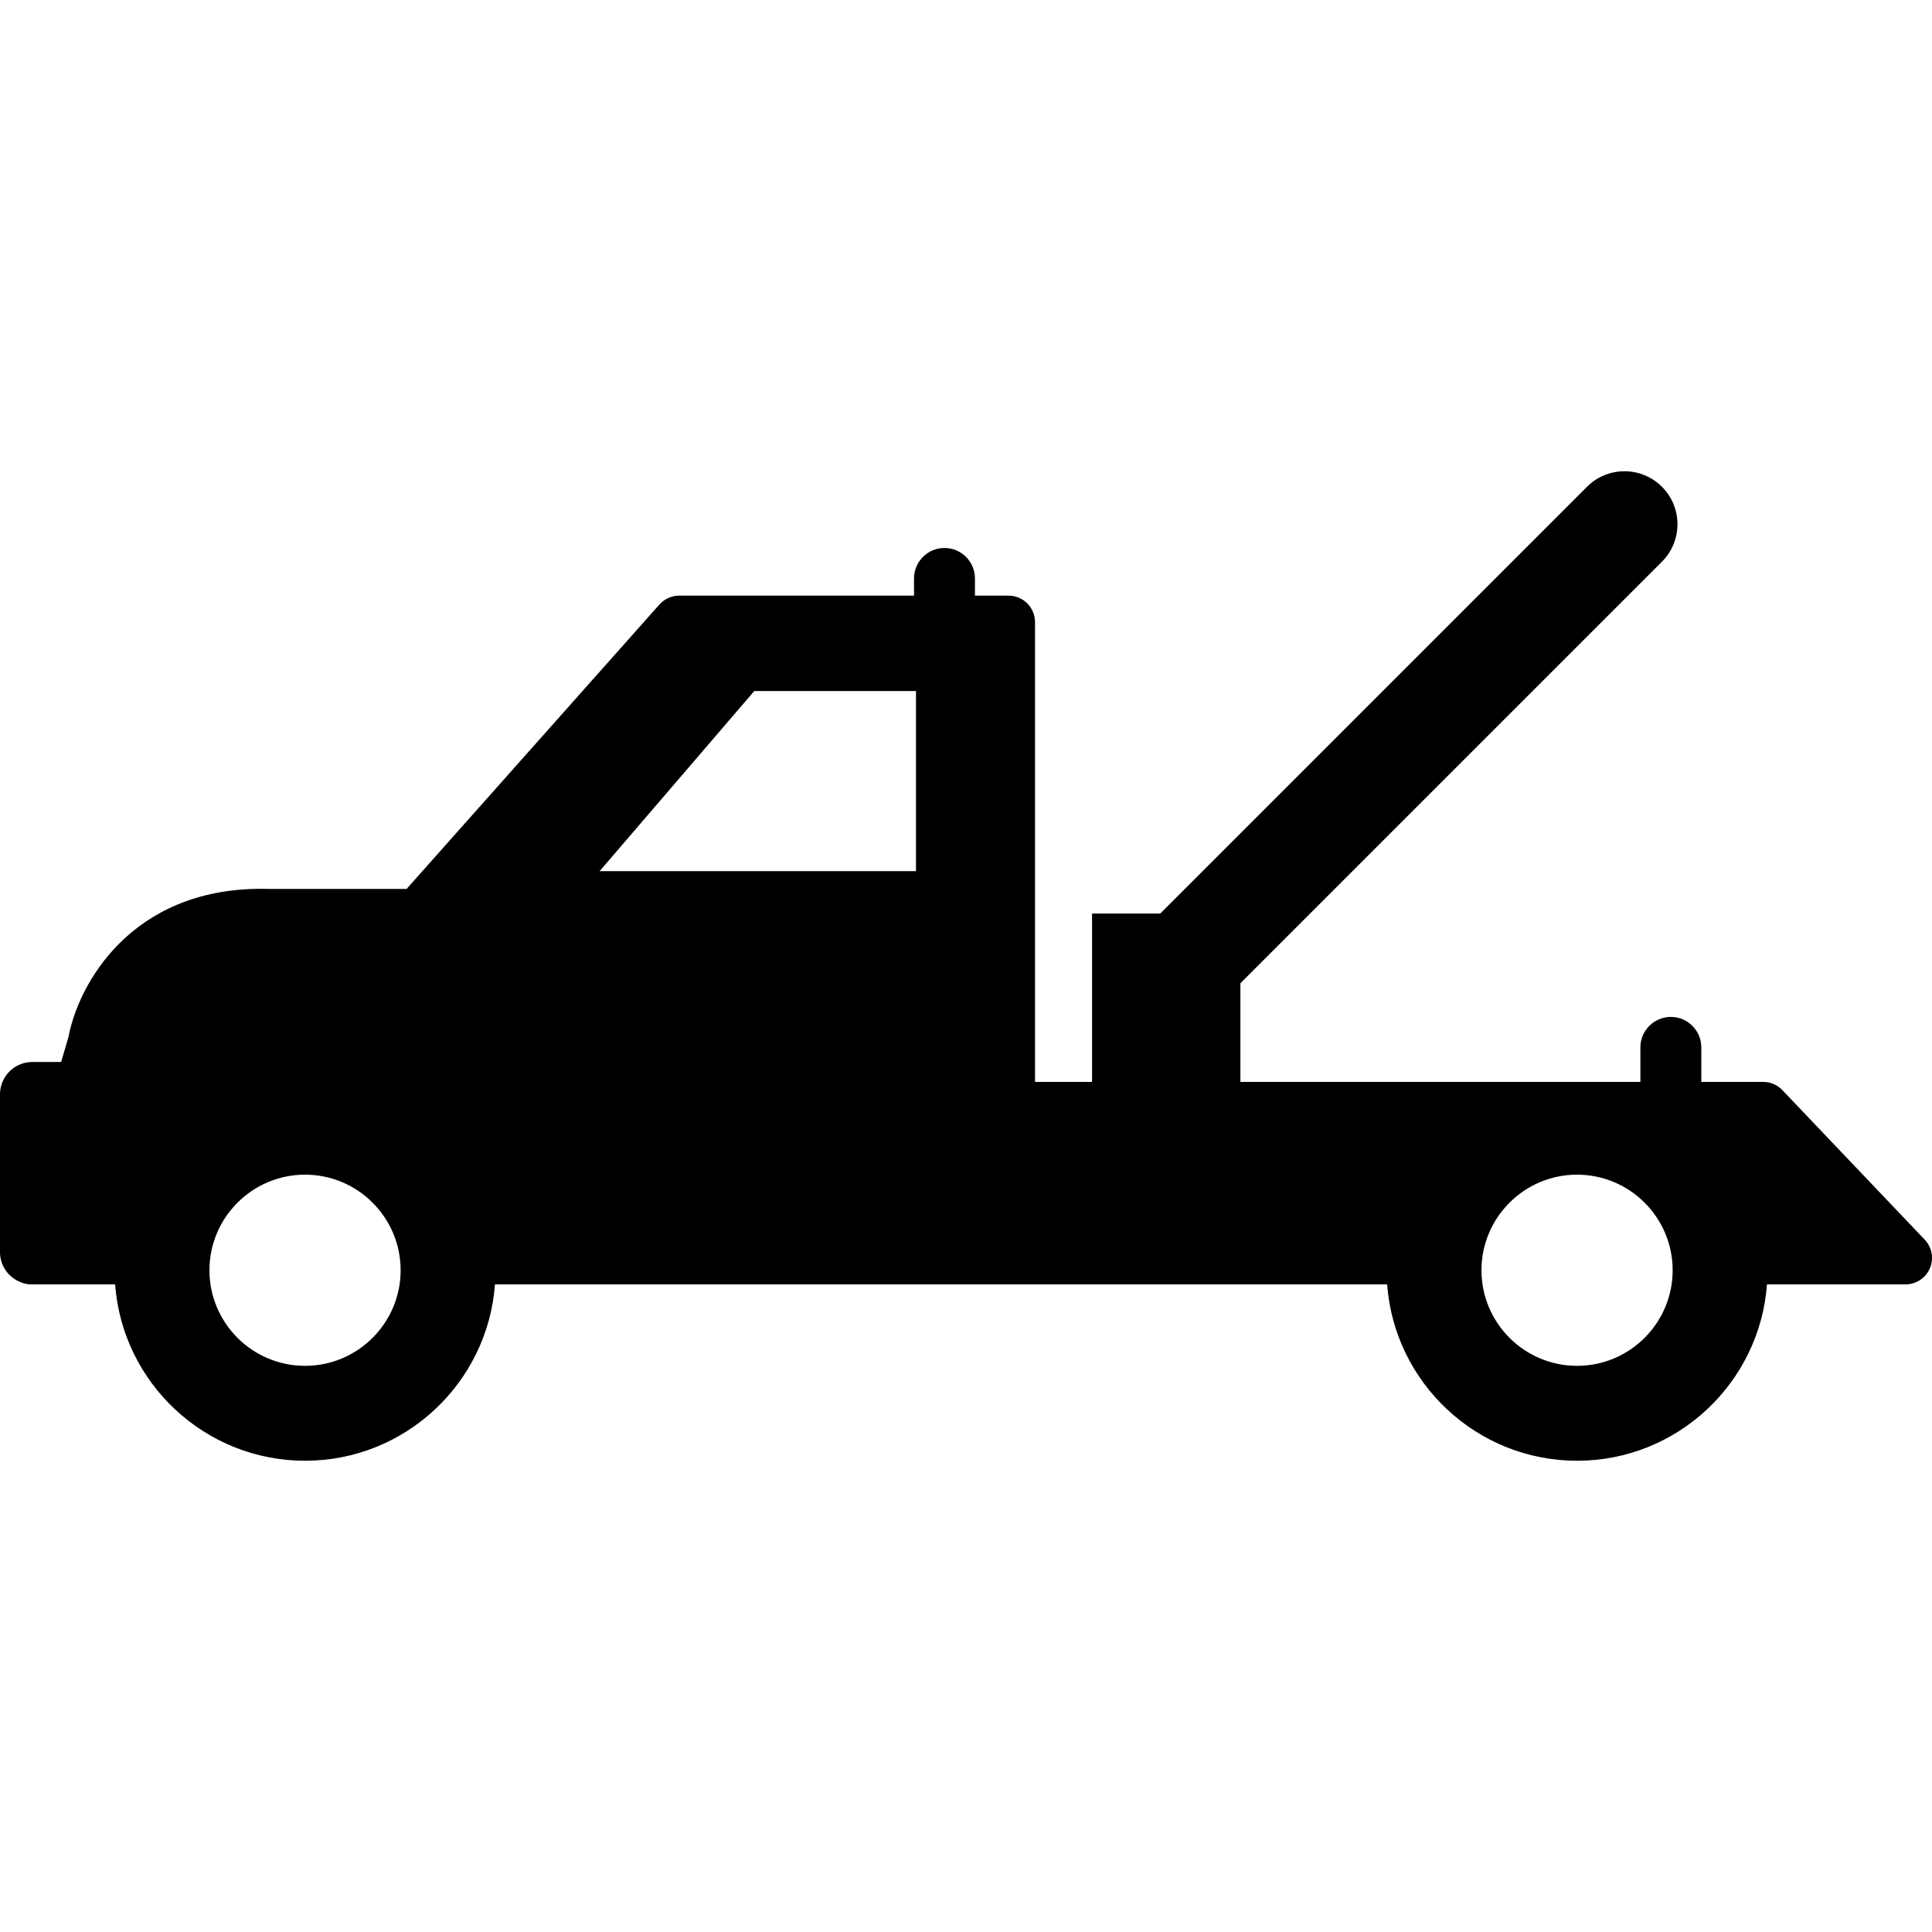
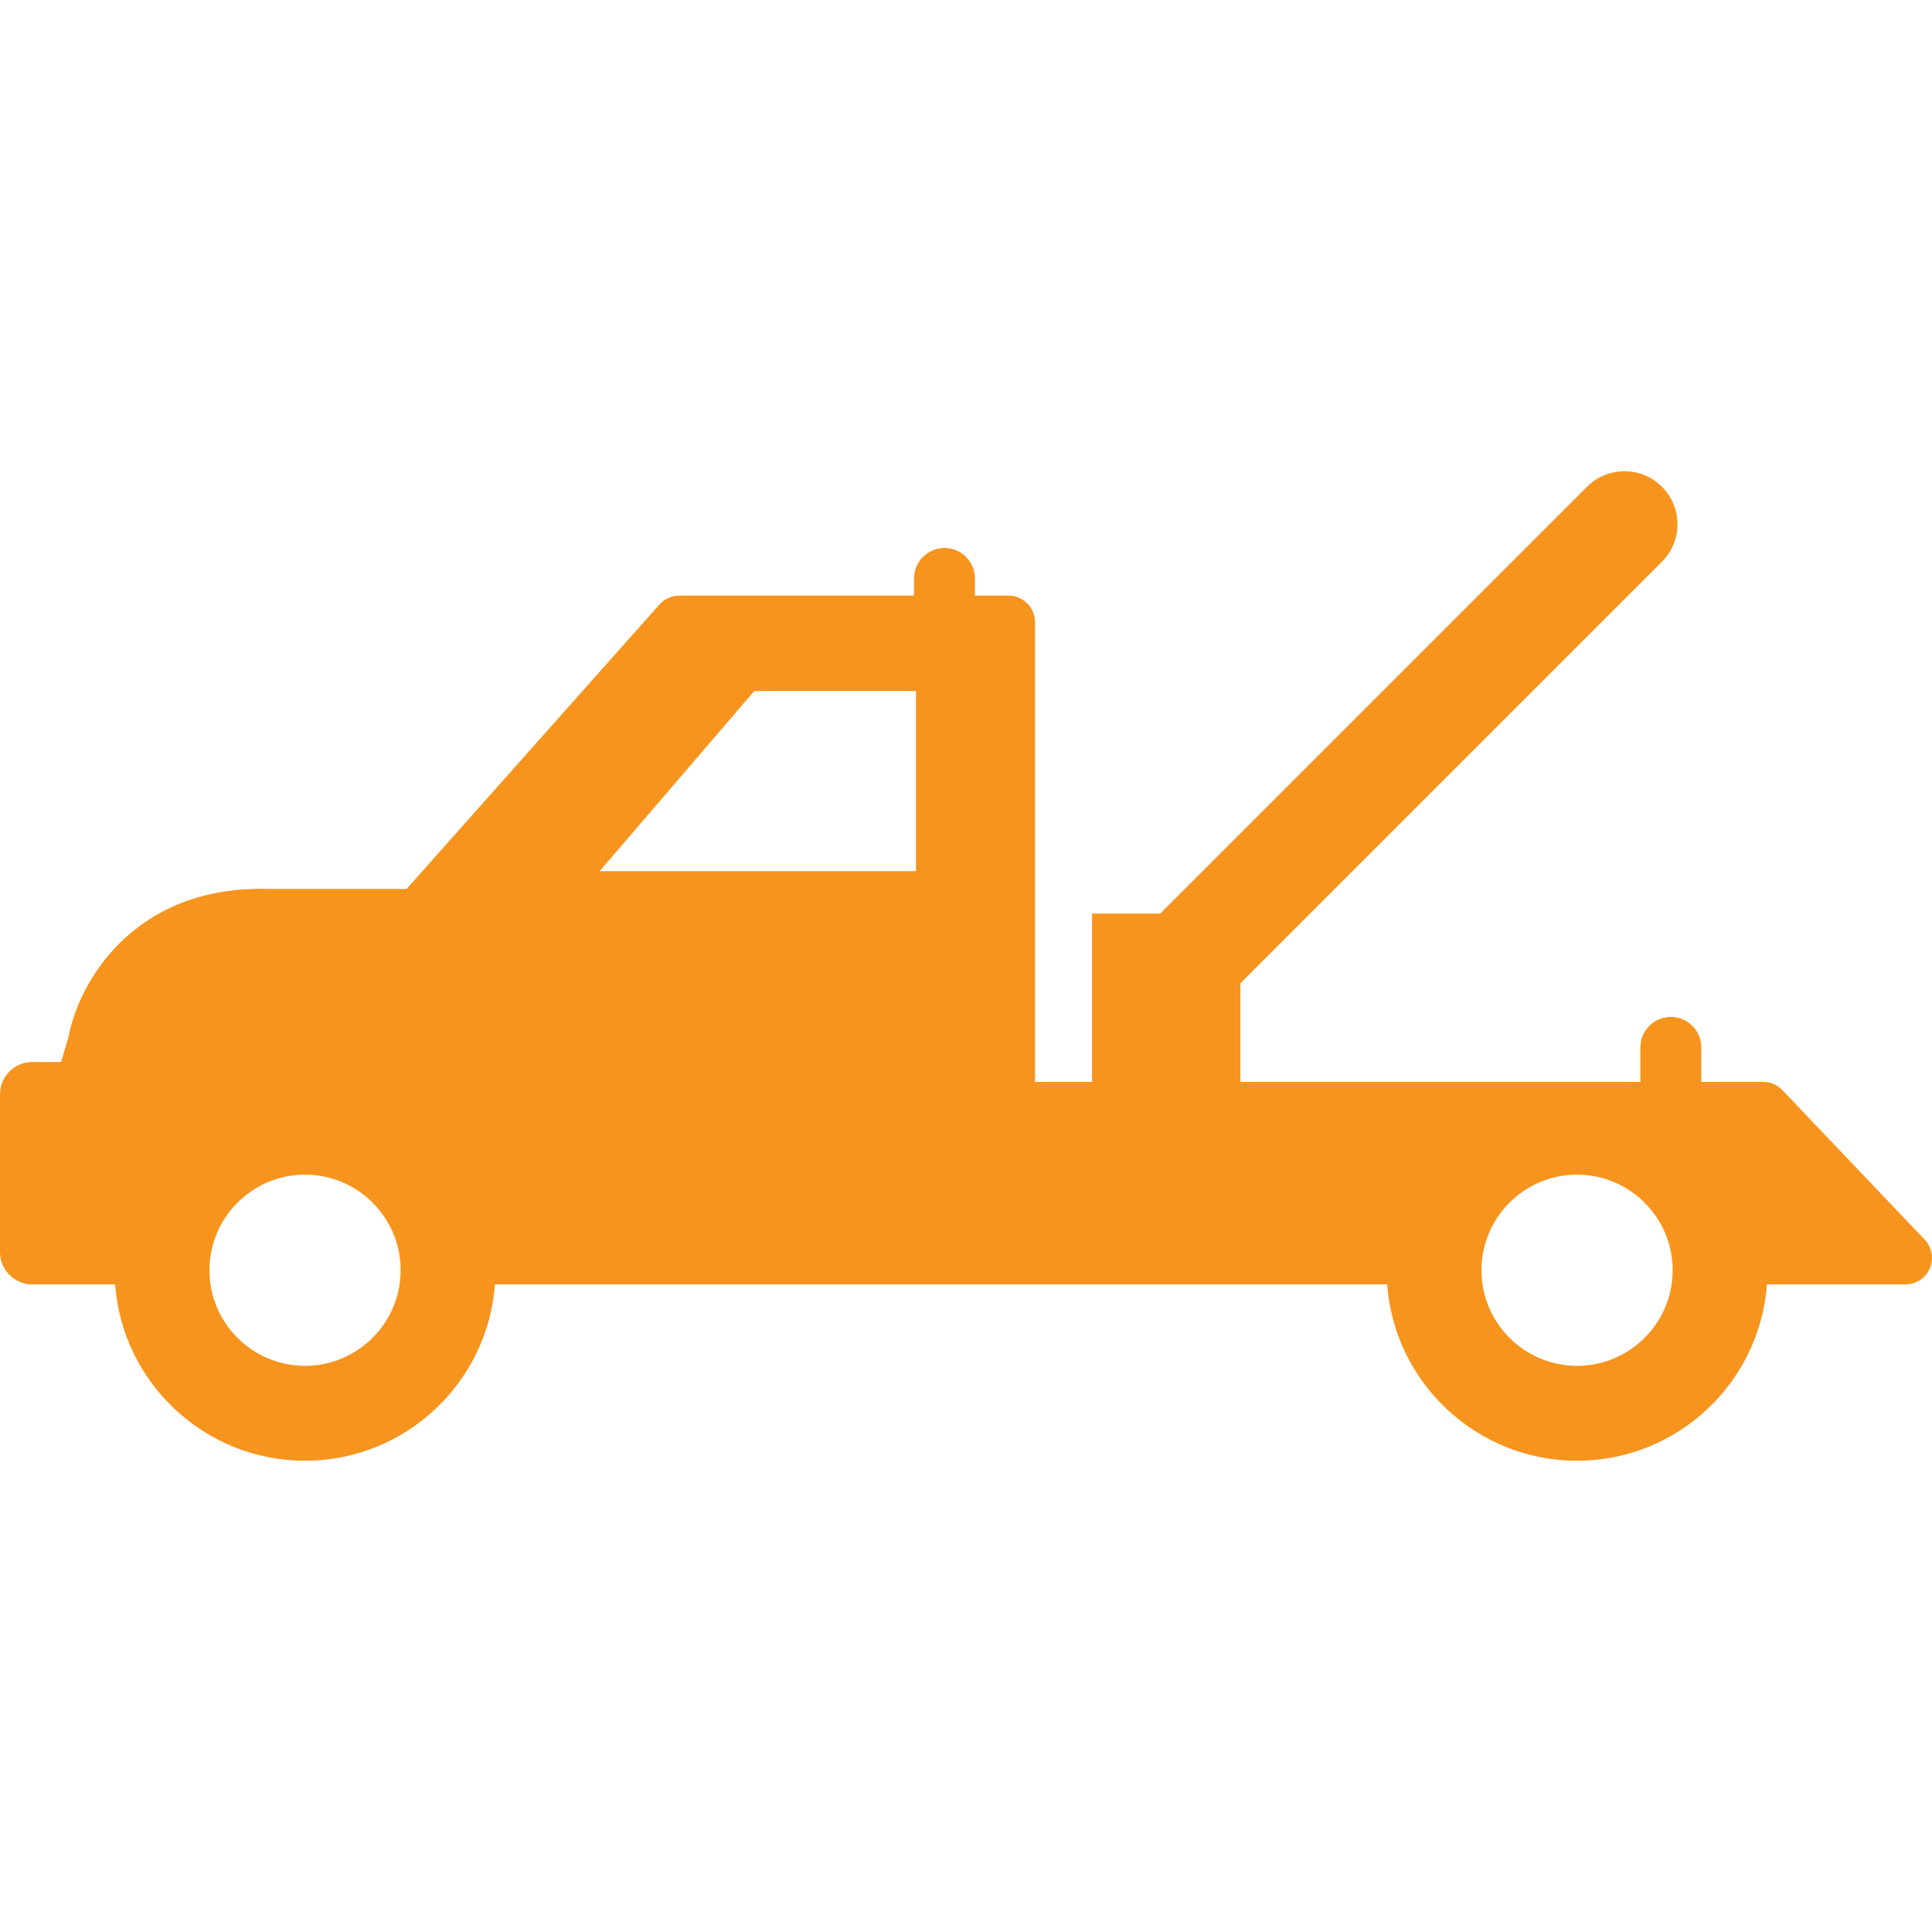
<svg xmlns="http://www.w3.org/2000/svg" version="1.1" id="Capa_1" viewBox="0 0 430 430" xml:space="preserve">
-   <path style="stroke:#000000;stroke-width:0;stroke-linecap:round;stroke-linejoin:round;" d="M428.375,275.903L396.7,242.626  c-1.113-1.17-2.657-1.827-4.27-1.827h-13.775c0-0.007,0.001-0.013,0.001-0.02v-7.661c0-3.743-3.036-6.783-6.78-6.783  c-3.747,0-6.78,3.04-6.78,6.783v7.661c0,0.007,0.001,0.013,0.001,0.02H276.07V218.84l93.825-93.825  c4.605-4.604,4.605-12.071,0-16.676c-4.604-4.605-12.071-4.605-16.676,0l-94.985,94.985h-15.18v37.475h-12.692V138.47  c0-3.26-2.641-5.899-5.896-5.899h-7.475v-3.831c0-3.744-3.037-6.777-6.78-6.777c-3.747,0-6.78,3.033-6.78,6.777v3.831H151.17  c-1.683,0-3.289,0.725-4.407,1.981l-56.266,63.29H59.756c-0.534-0.018-1.063-0.023-1.583-0.023c-29.13,0-40.75,21.339-42.923,32.943  l-1.648,5.604H7.189c-3.971,0-7.189,3.222-7.189,7.189v35.119c0,3.053,1.909,5.658,4.597,6.699c0.727,0.313,1.516,0.49,2.329,0.49  h0.264h18.431c1.617,21.913,19.951,39.252,42.272,39.252c22.319,0,40.653-17.339,42.27-39.252h198.569  c1.616,21.913,19.95,39.252,42.27,39.252c22.321,0,40.655-17.339,42.271-39.252h30.832c2.359,0,4.49-1.408,5.418-3.572  C430.452,280.121,430,277.607,428.375,275.903z M67.893,303.992c-11.733,0-21.278-9.544-21.278-21.275  c0-11.731,9.545-21.275,21.278-21.275c11.731,0,21.275,9.544,21.275,21.275C89.168,294.448,79.624,303.992,67.893,303.992z   M203.866,193.891h-70.413l34.427-40.093h35.986V193.891z M351.001,303.992c-11.732,0-21.275-9.544-21.275-21.275  c0-11.731,9.544-21.275,21.275-21.275c11.733,0,21.278,9.544,21.278,21.275C372.279,294.448,362.734,303.992,351.001,303.992z" />
+   <path style="fill:#f7941d;stroke:#000000;stroke-width:0;stroke-linecap:round;stroke-linejoin:round;" d="M428.375,275.903L396.7,242.626  c-1.113-1.17-2.657-1.827-4.27-1.827h-13.775c0-0.007,0.001-0.013,0.001-0.02v-7.661c0-3.743-3.036-6.783-6.78-6.783  c-3.747,0-6.78,3.04-6.78,6.783v7.661c0,0.007,0.001,0.013,0.001,0.02H276.07V218.84l93.825-93.825  c4.605-4.604,4.605-12.071,0-16.676c-4.604-4.605-12.071-4.605-16.676,0l-94.985,94.985h-15.18v37.475h-12.692V138.47  c0-3.26-2.641-5.899-5.896-5.899h-7.475v-3.831c0-3.744-3.037-6.777-6.78-6.777c-3.747,0-6.78,3.033-6.78,6.777v3.831H151.17  c-1.683,0-3.289,0.725-4.407,1.981l-56.266,63.29H59.756c-0.534-0.018-1.063-0.023-1.583-0.023c-29.13,0-40.75,21.339-42.923,32.943  l-1.648,5.604H7.189c-3.971,0-7.189,3.222-7.189,7.189v35.119c0,3.053,1.909,5.658,4.597,6.699c0.727,0.313,1.516,0.49,2.329,0.49  h0.264h18.431c1.617,21.913,19.951,39.252,42.272,39.252c22.319,0,40.653-17.339,42.27-39.252h198.569  c1.616,21.913,19.95,39.252,42.27,39.252c22.321,0,40.655-17.339,42.271-39.252h30.832c2.359,0,4.49-1.408,5.418-3.572  C430.452,280.121,430,277.607,428.375,275.903z M67.893,303.992c-11.733,0-21.278-9.544-21.278-21.275  c0-11.731,9.545-21.275,21.278-21.275c11.731,0,21.275,9.544,21.275,21.275C89.168,294.448,79.624,303.992,67.893,303.992z   M203.866,193.891h-70.413l34.427-40.093h35.986V193.891z M351.001,303.992c-11.732,0-21.275-9.544-21.275-21.275  c0-11.731,9.544-21.275,21.275-21.275c11.733,0,21.278,9.544,21.278,21.275C372.279,294.448,362.734,303.992,351.001,303.992z" />
</svg>
